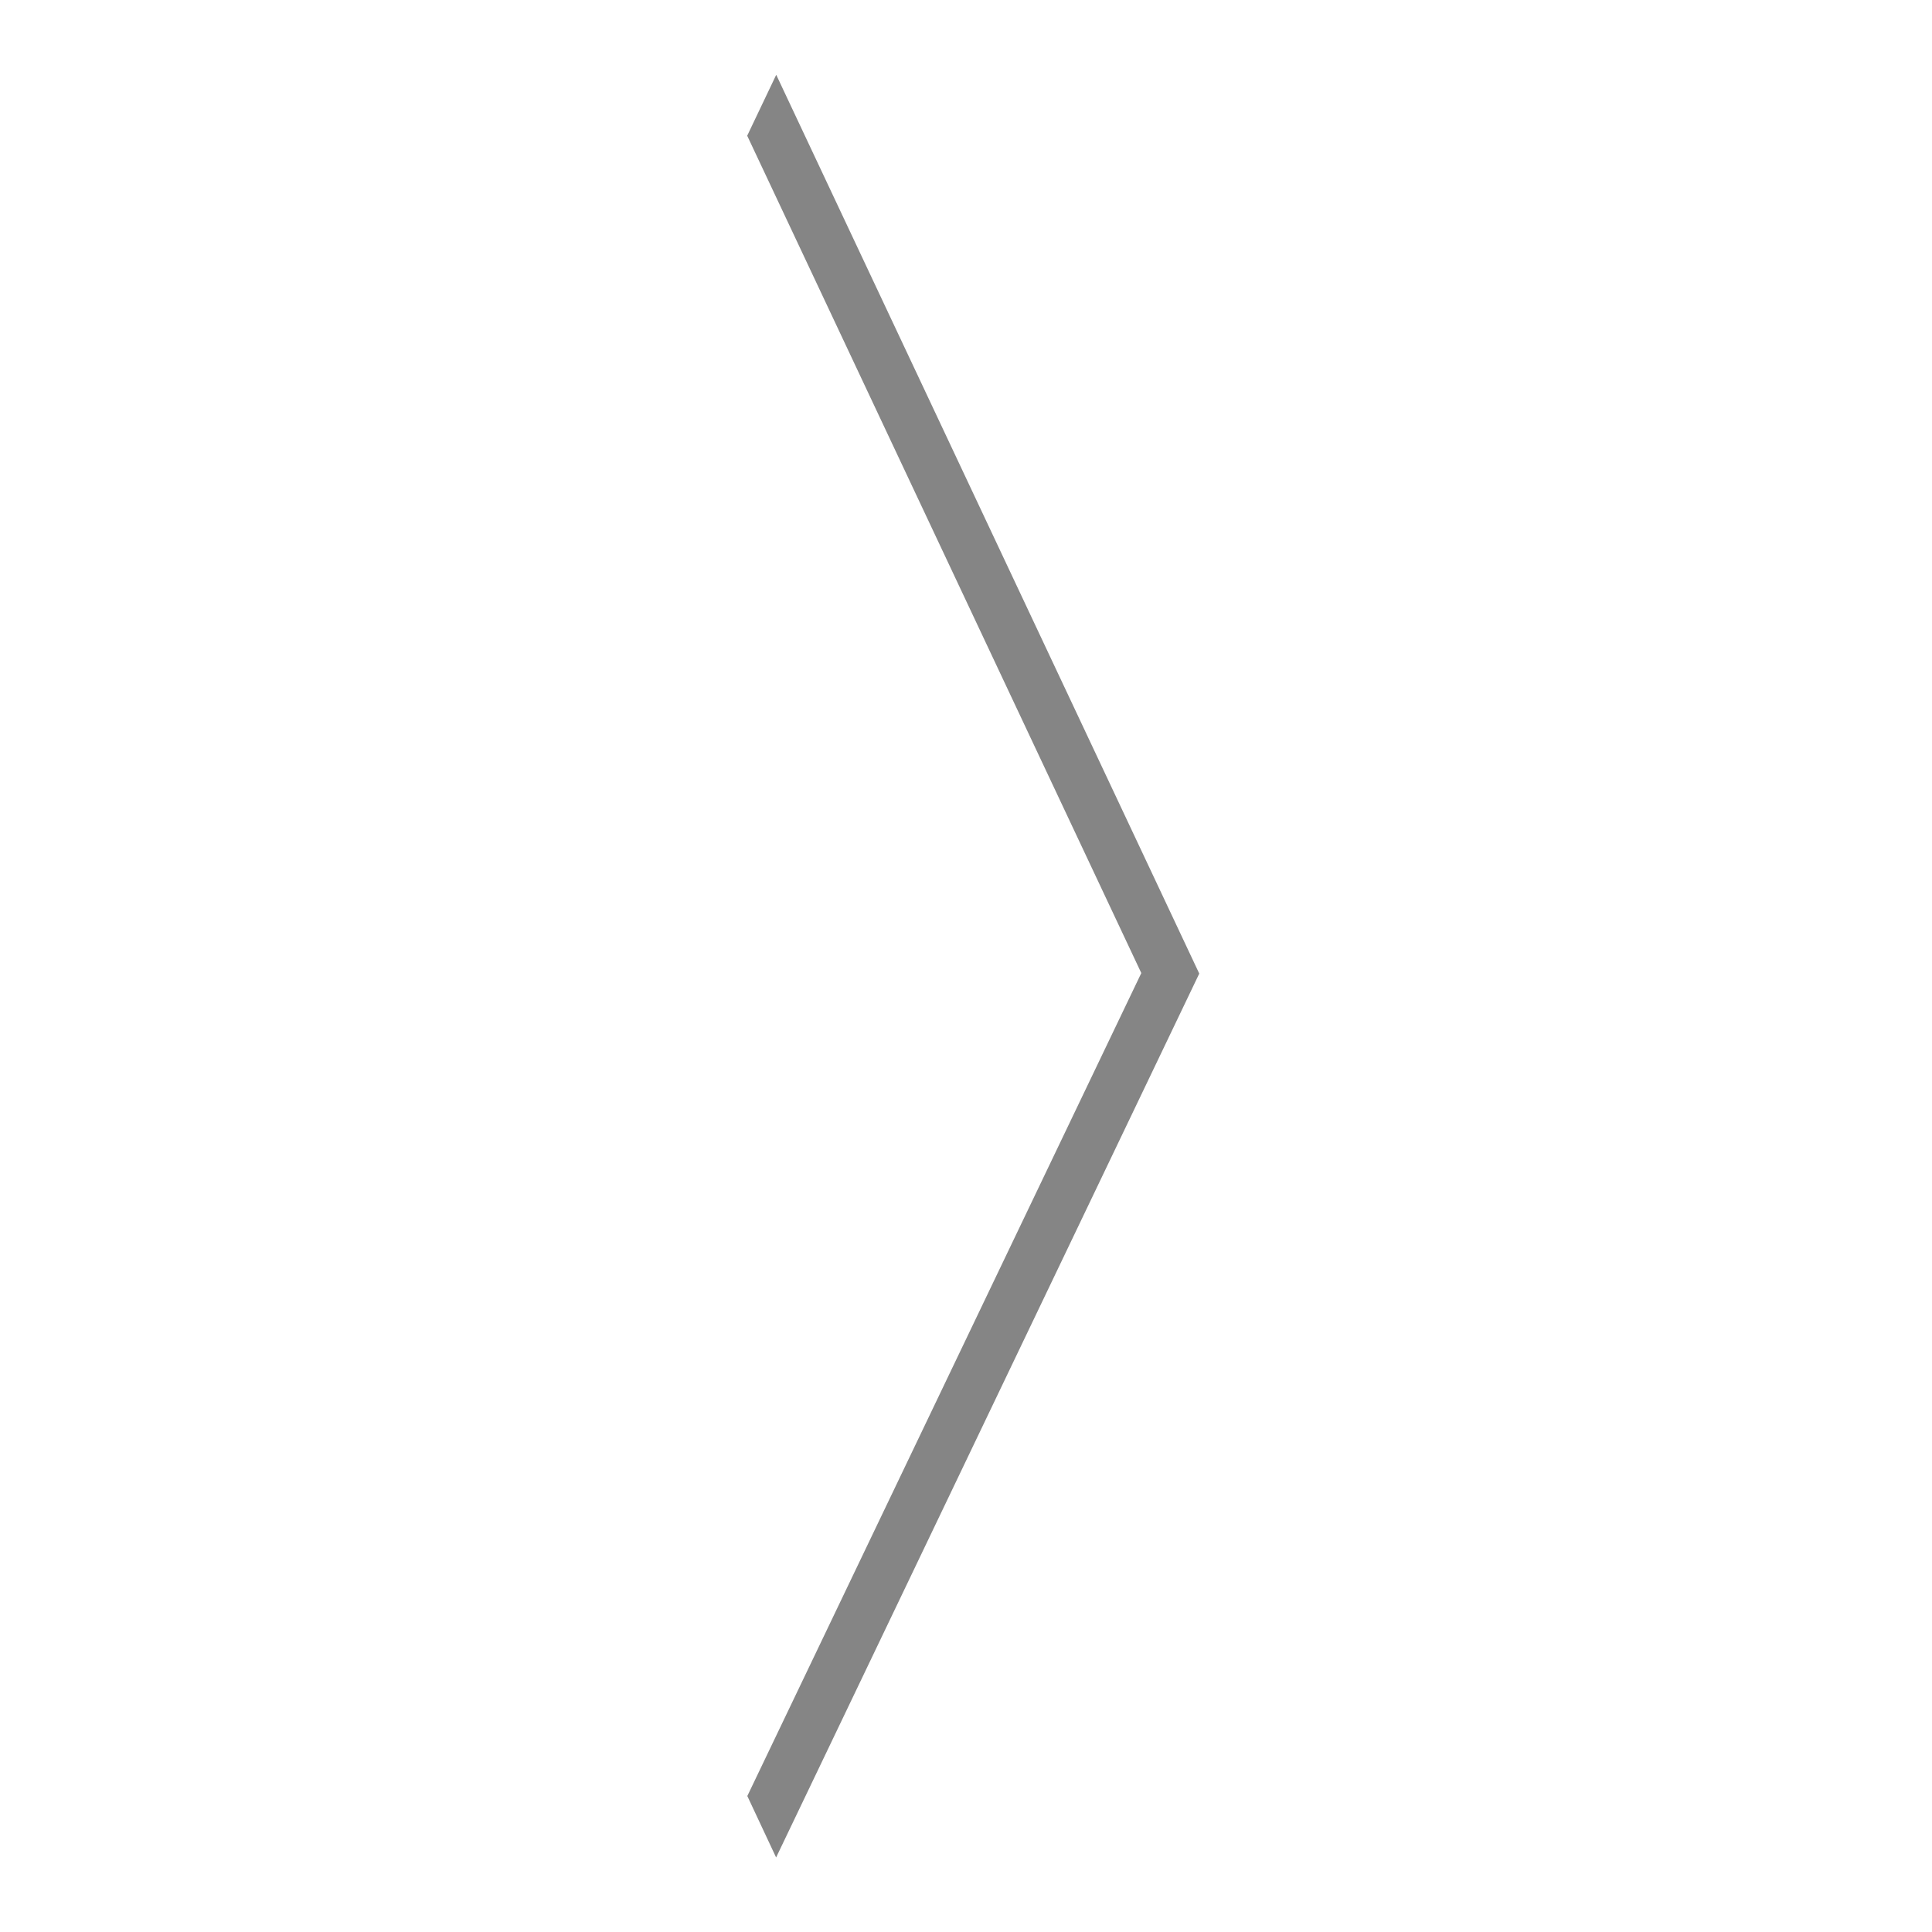
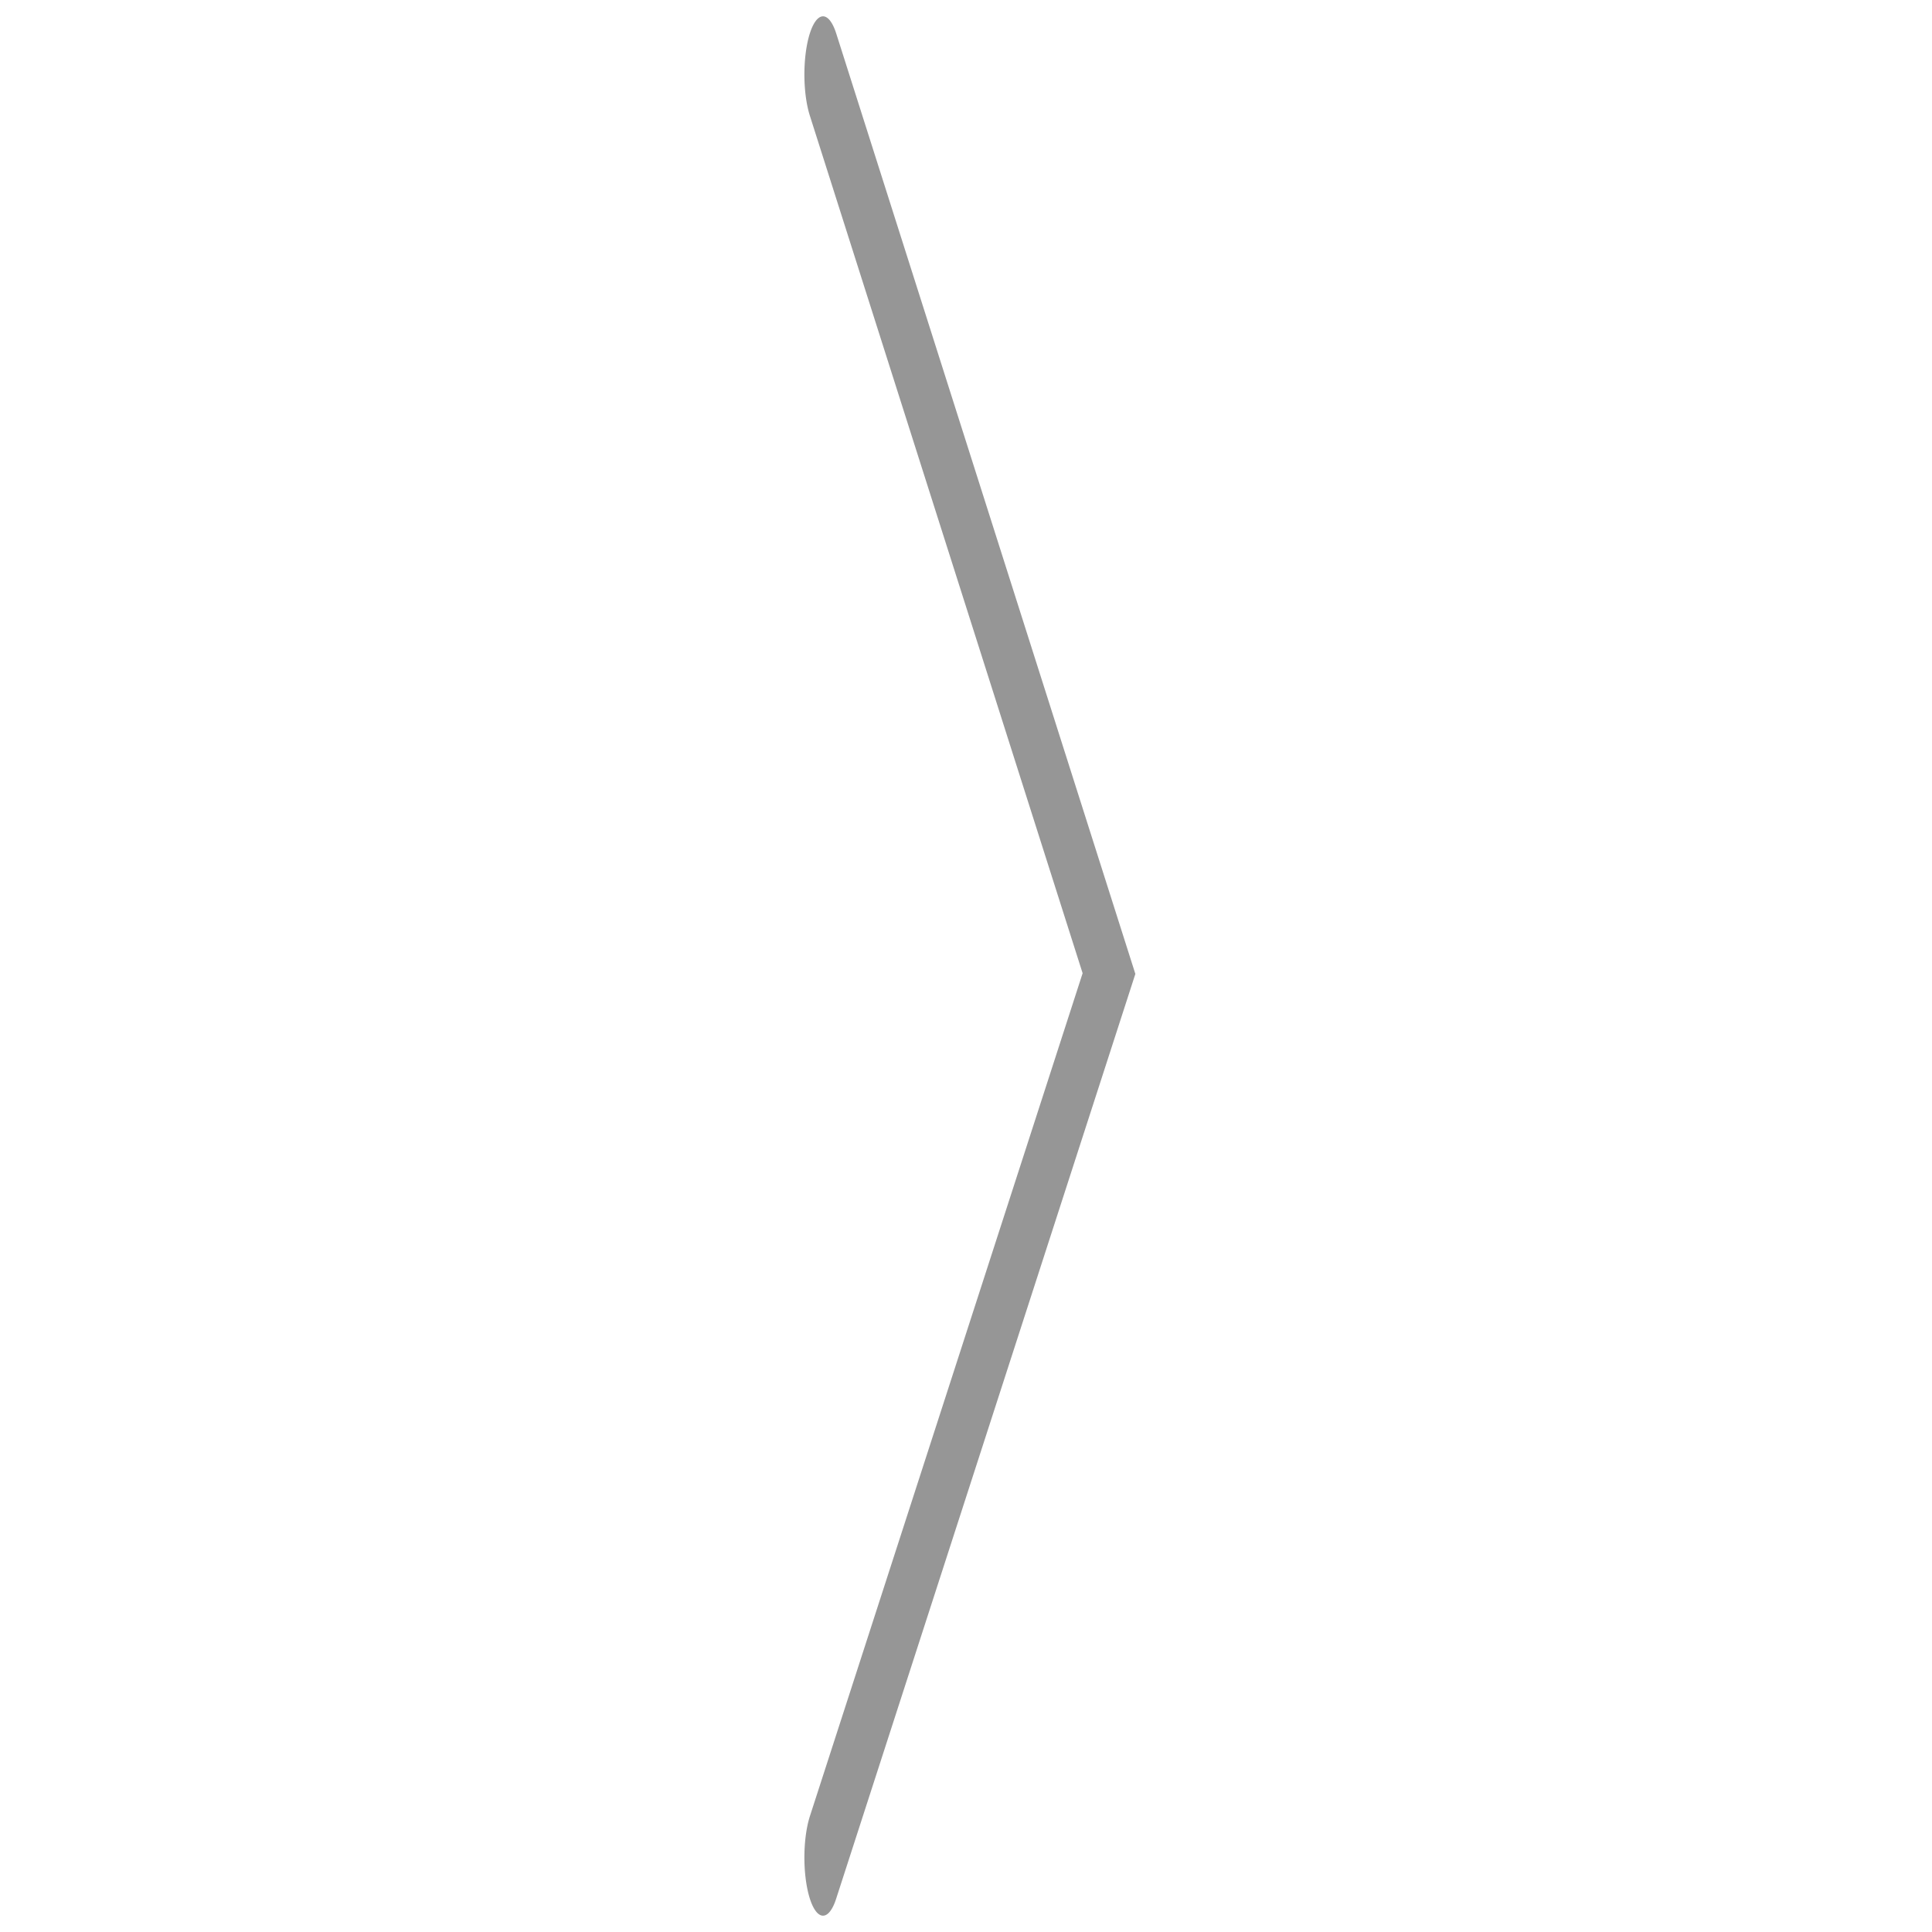
- <svg xmlns="http://www.w3.org/2000/svg" id="eNBZdElbY7x1" viewBox="0 0 300 300" shape-rendering="geometricPrecision" text-rendering="geometricPrecision">
-   <path d="M200.042,50.766l-99.813,98.734l99.813,100.428" transform="matrix(-.635611 0 0-1.342184 245.4275 351.793)" fill="none" stroke="rgba(0,0,0,0.48)" stroke-width="10" />
+ <svg xmlns="http://www.w3.org/2000/svg" id="eb93iIvlOVE1" viewBox="0 0 300 300" shape-rendering="geometricPrecision" text-rendering="geometricPrecision">
+   <path d="M200.042,50.766l-99.813,98.734l99.813,100.428" transform="matrix(-.444889 0 0-1.390127 216.7935 359.0011)" opacity="0.86" fill="none" stroke="rgba(0,0,0,0.48)" stroke-width="13" stroke-linecap="round" />
</svg>
